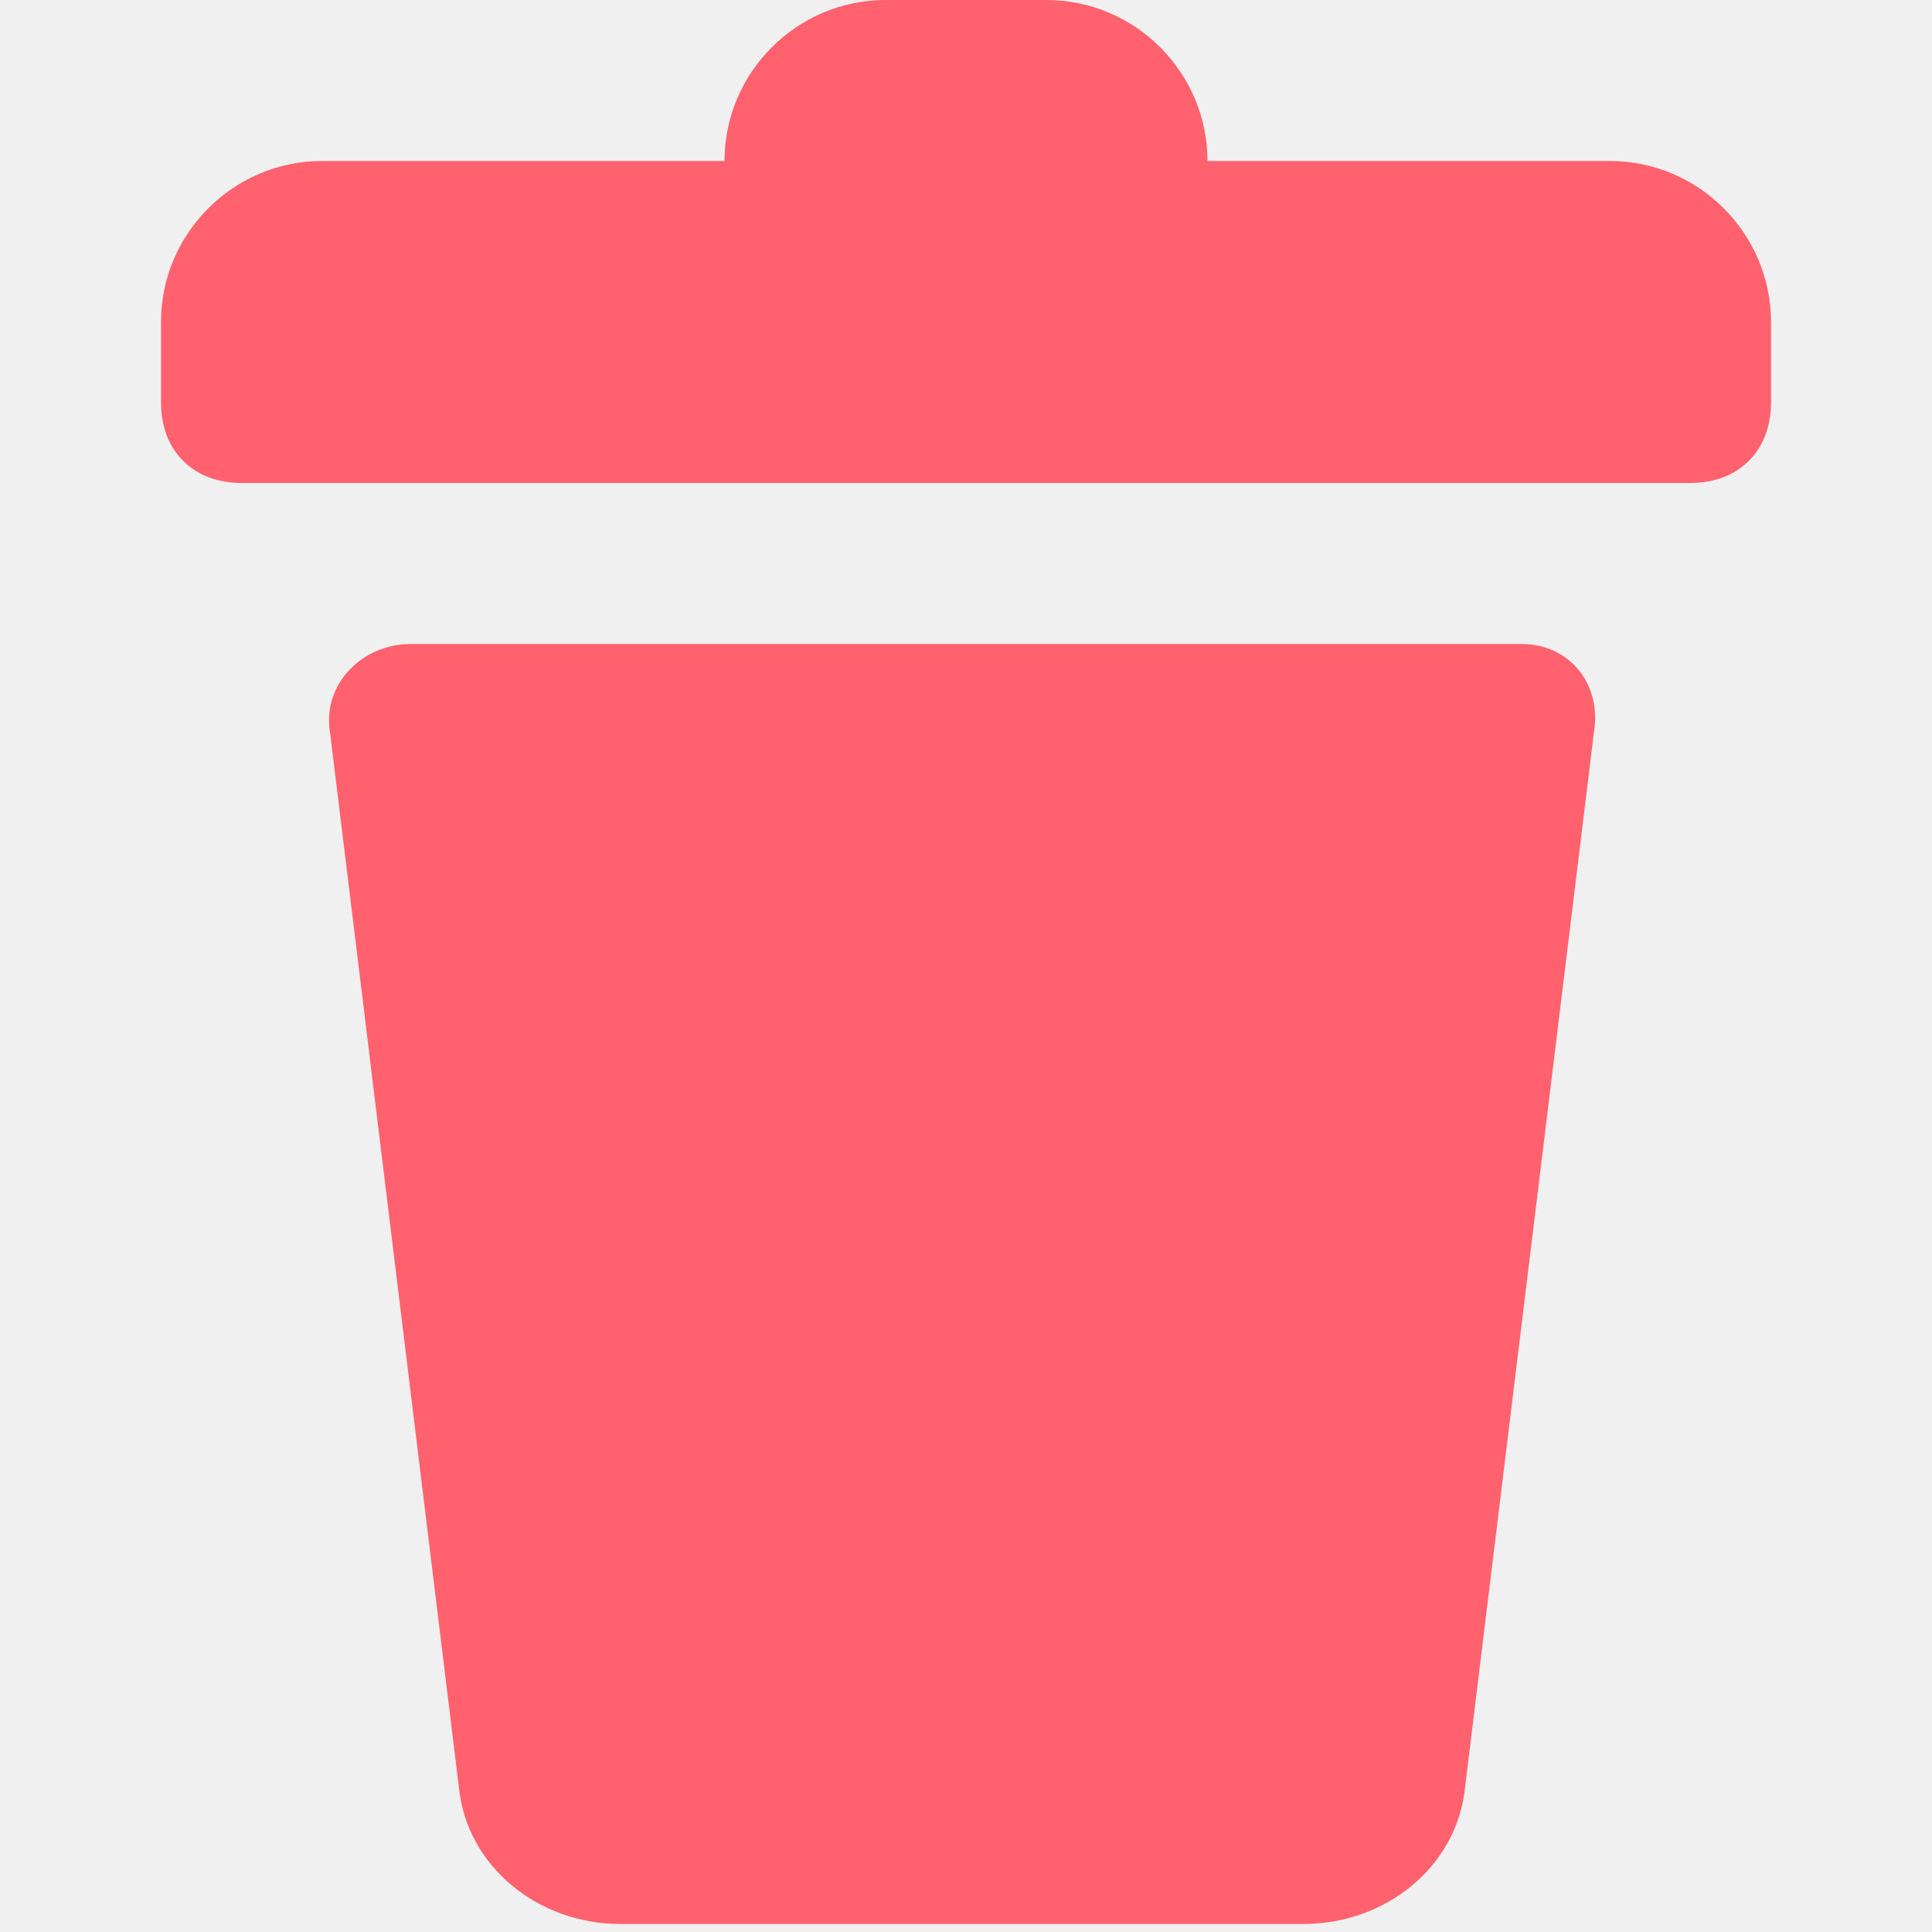
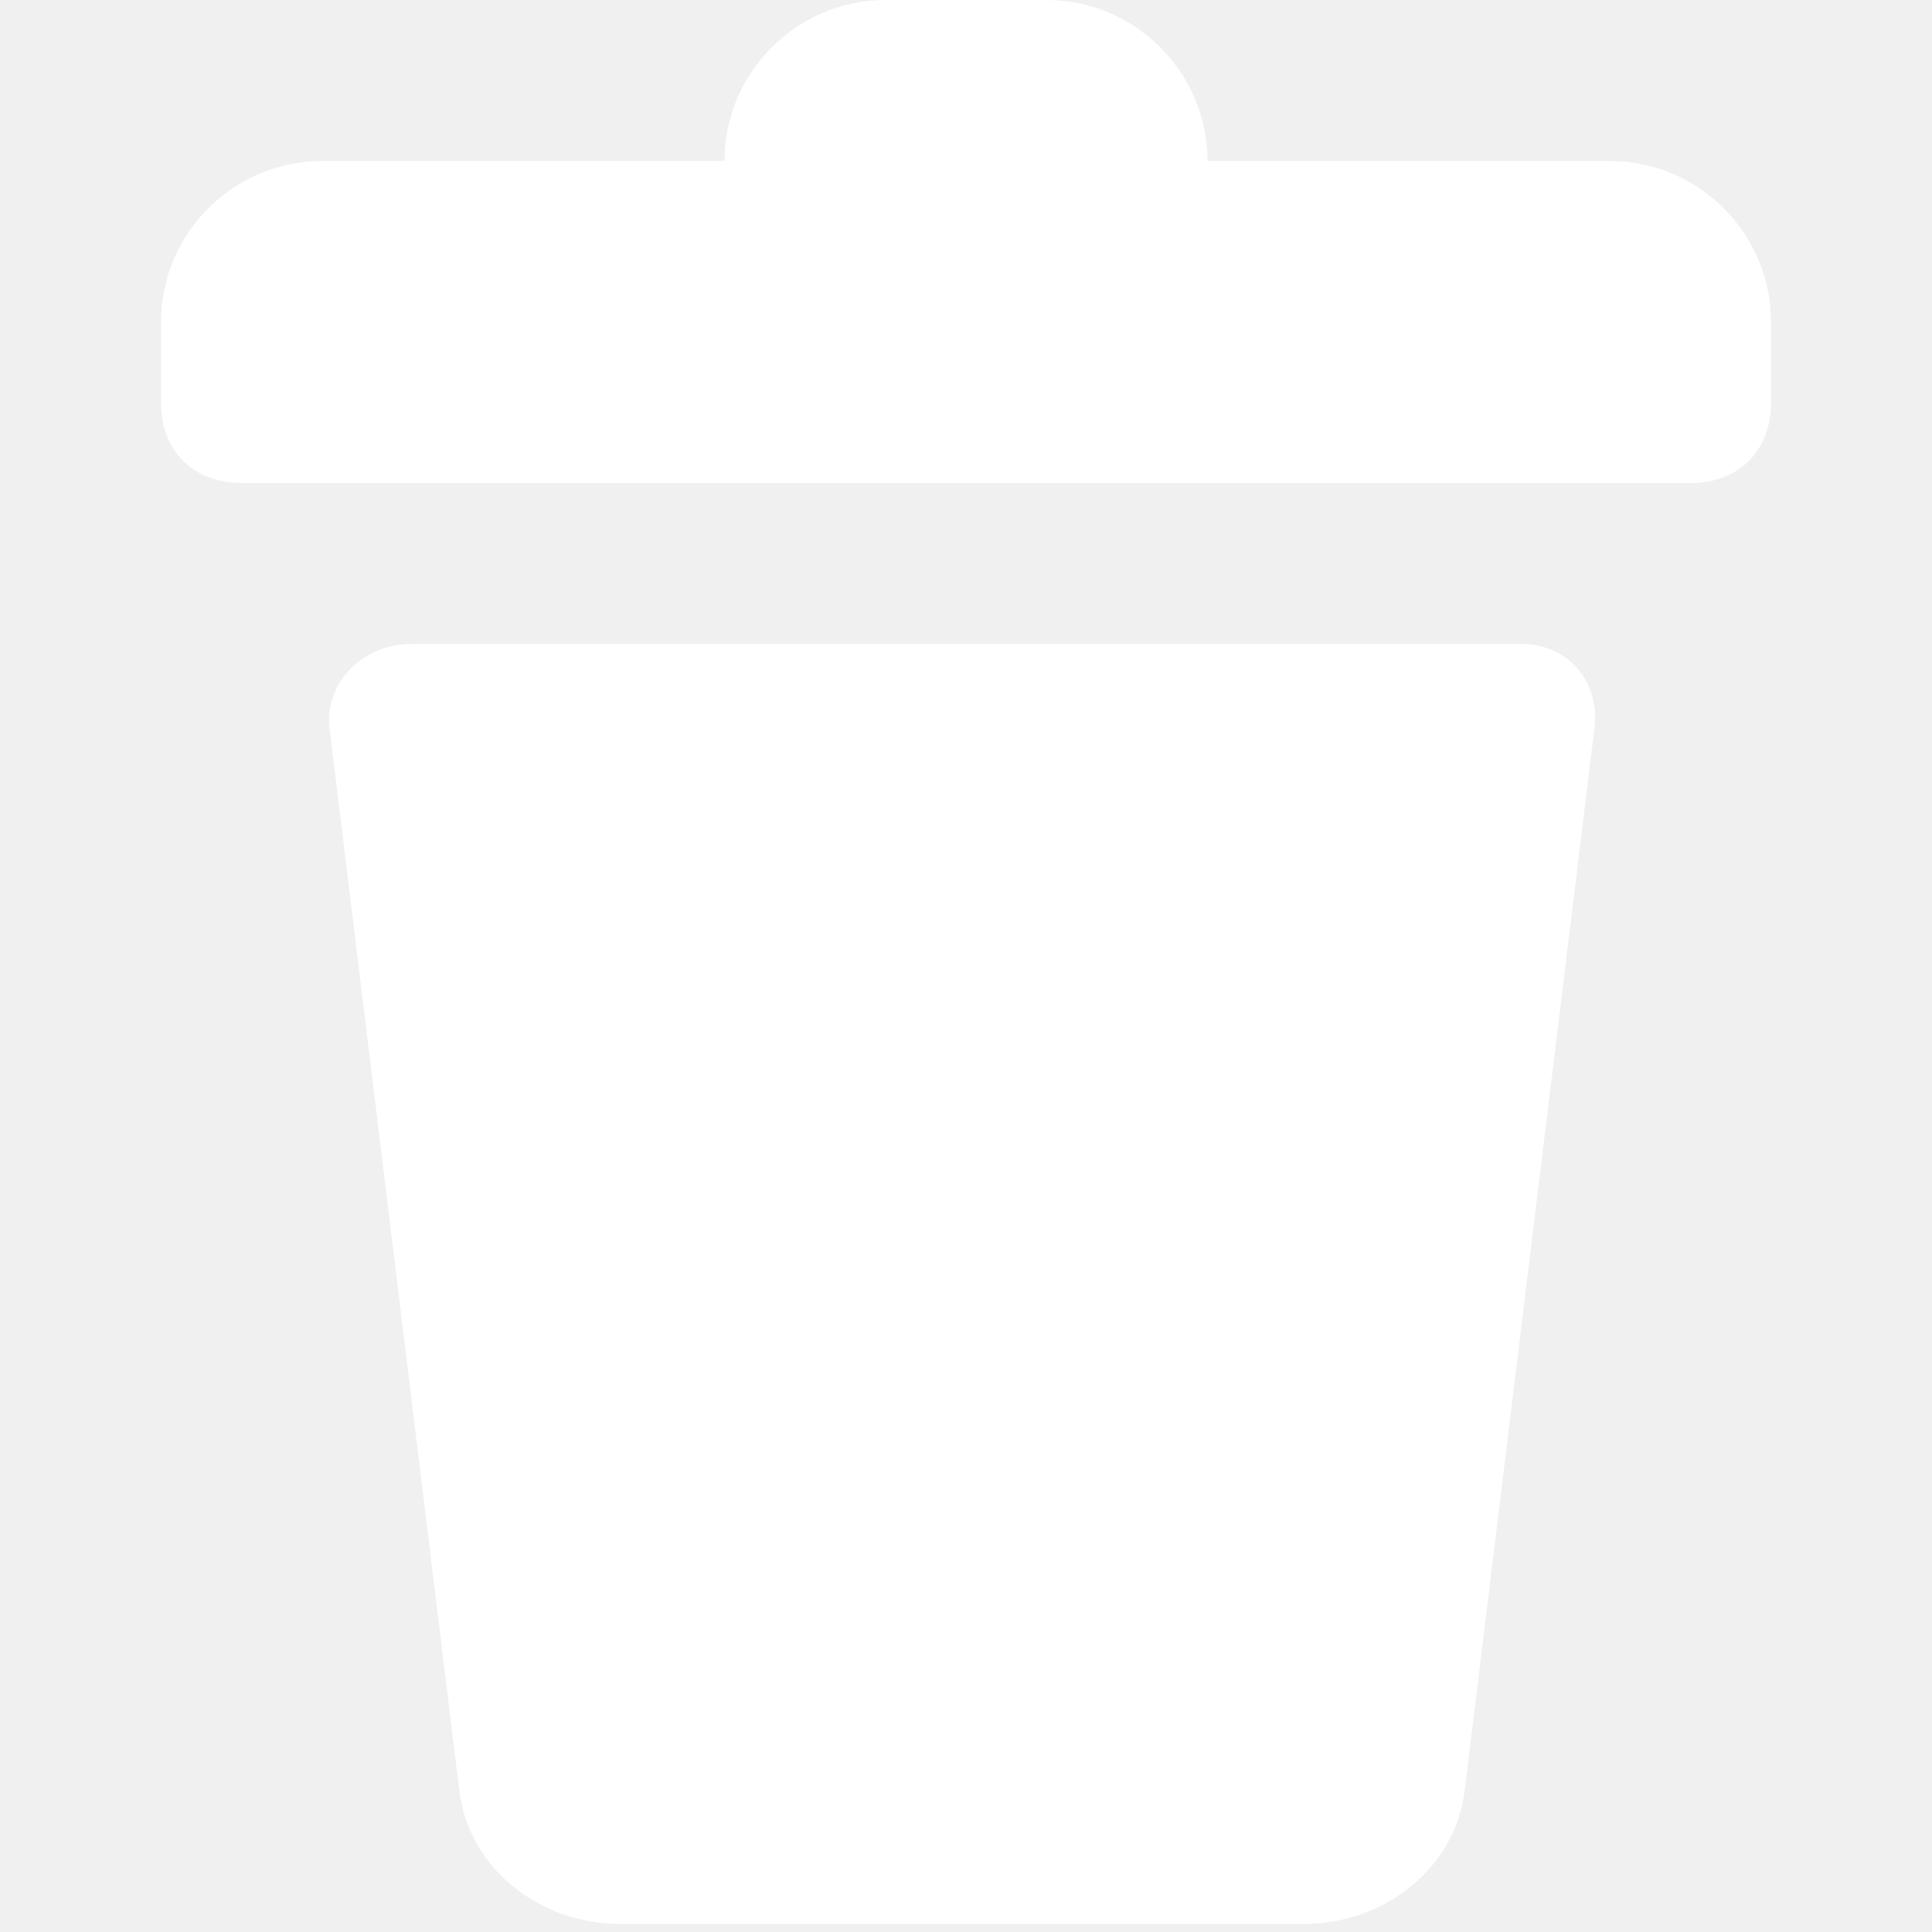
<svg xmlns="http://www.w3.org/2000/svg" viewBox="0 0 24 24" xml:space="preserve" enable-background="new 0 0 24 24">
-   <path d="M18.9 8H5.1c-.6 0-1.1.5-1 1.1l1.6 13.1c.1 1 1 1.7 2 1.7h8.5c1 0 1.9-.7 2-1.7l1.6-13.1c.1-.6-.3-1.1-.9-1.1zM20 2h-5c0-1.1-.9-2-2-2h-2C9.9 0 9 .9 9 2H4c-1.1 0-2 .9-2 2v1c0 .6.4 1 1 1h18c.6 0 1-.4 1-1V4c0-1.1-.9-2-2-2z" fill="#ff626e" class="fill-000000" />
+   <path d="M18.9 8H5.1c-.6 0-1.1.5-1 1.1l1.6 13.1c.1 1 1 1.7 2 1.7h8.5c1 0 1.9-.7 2-1.7l1.6-13.1c.1-.6-.3-1.1-.9-1.1zM20 2h-5c0-1.1-.9-2-2-2h-2C9.9 0 9 .9 9 2H4c-1.1 0-2 .9-2 2v1c0 .6.4 1 1 1h18c.6 0 1-.4 1-1V4c0-1.1-.9-2-2-2z" fill="#ffffff" class="fill-000000" />
</svg>
